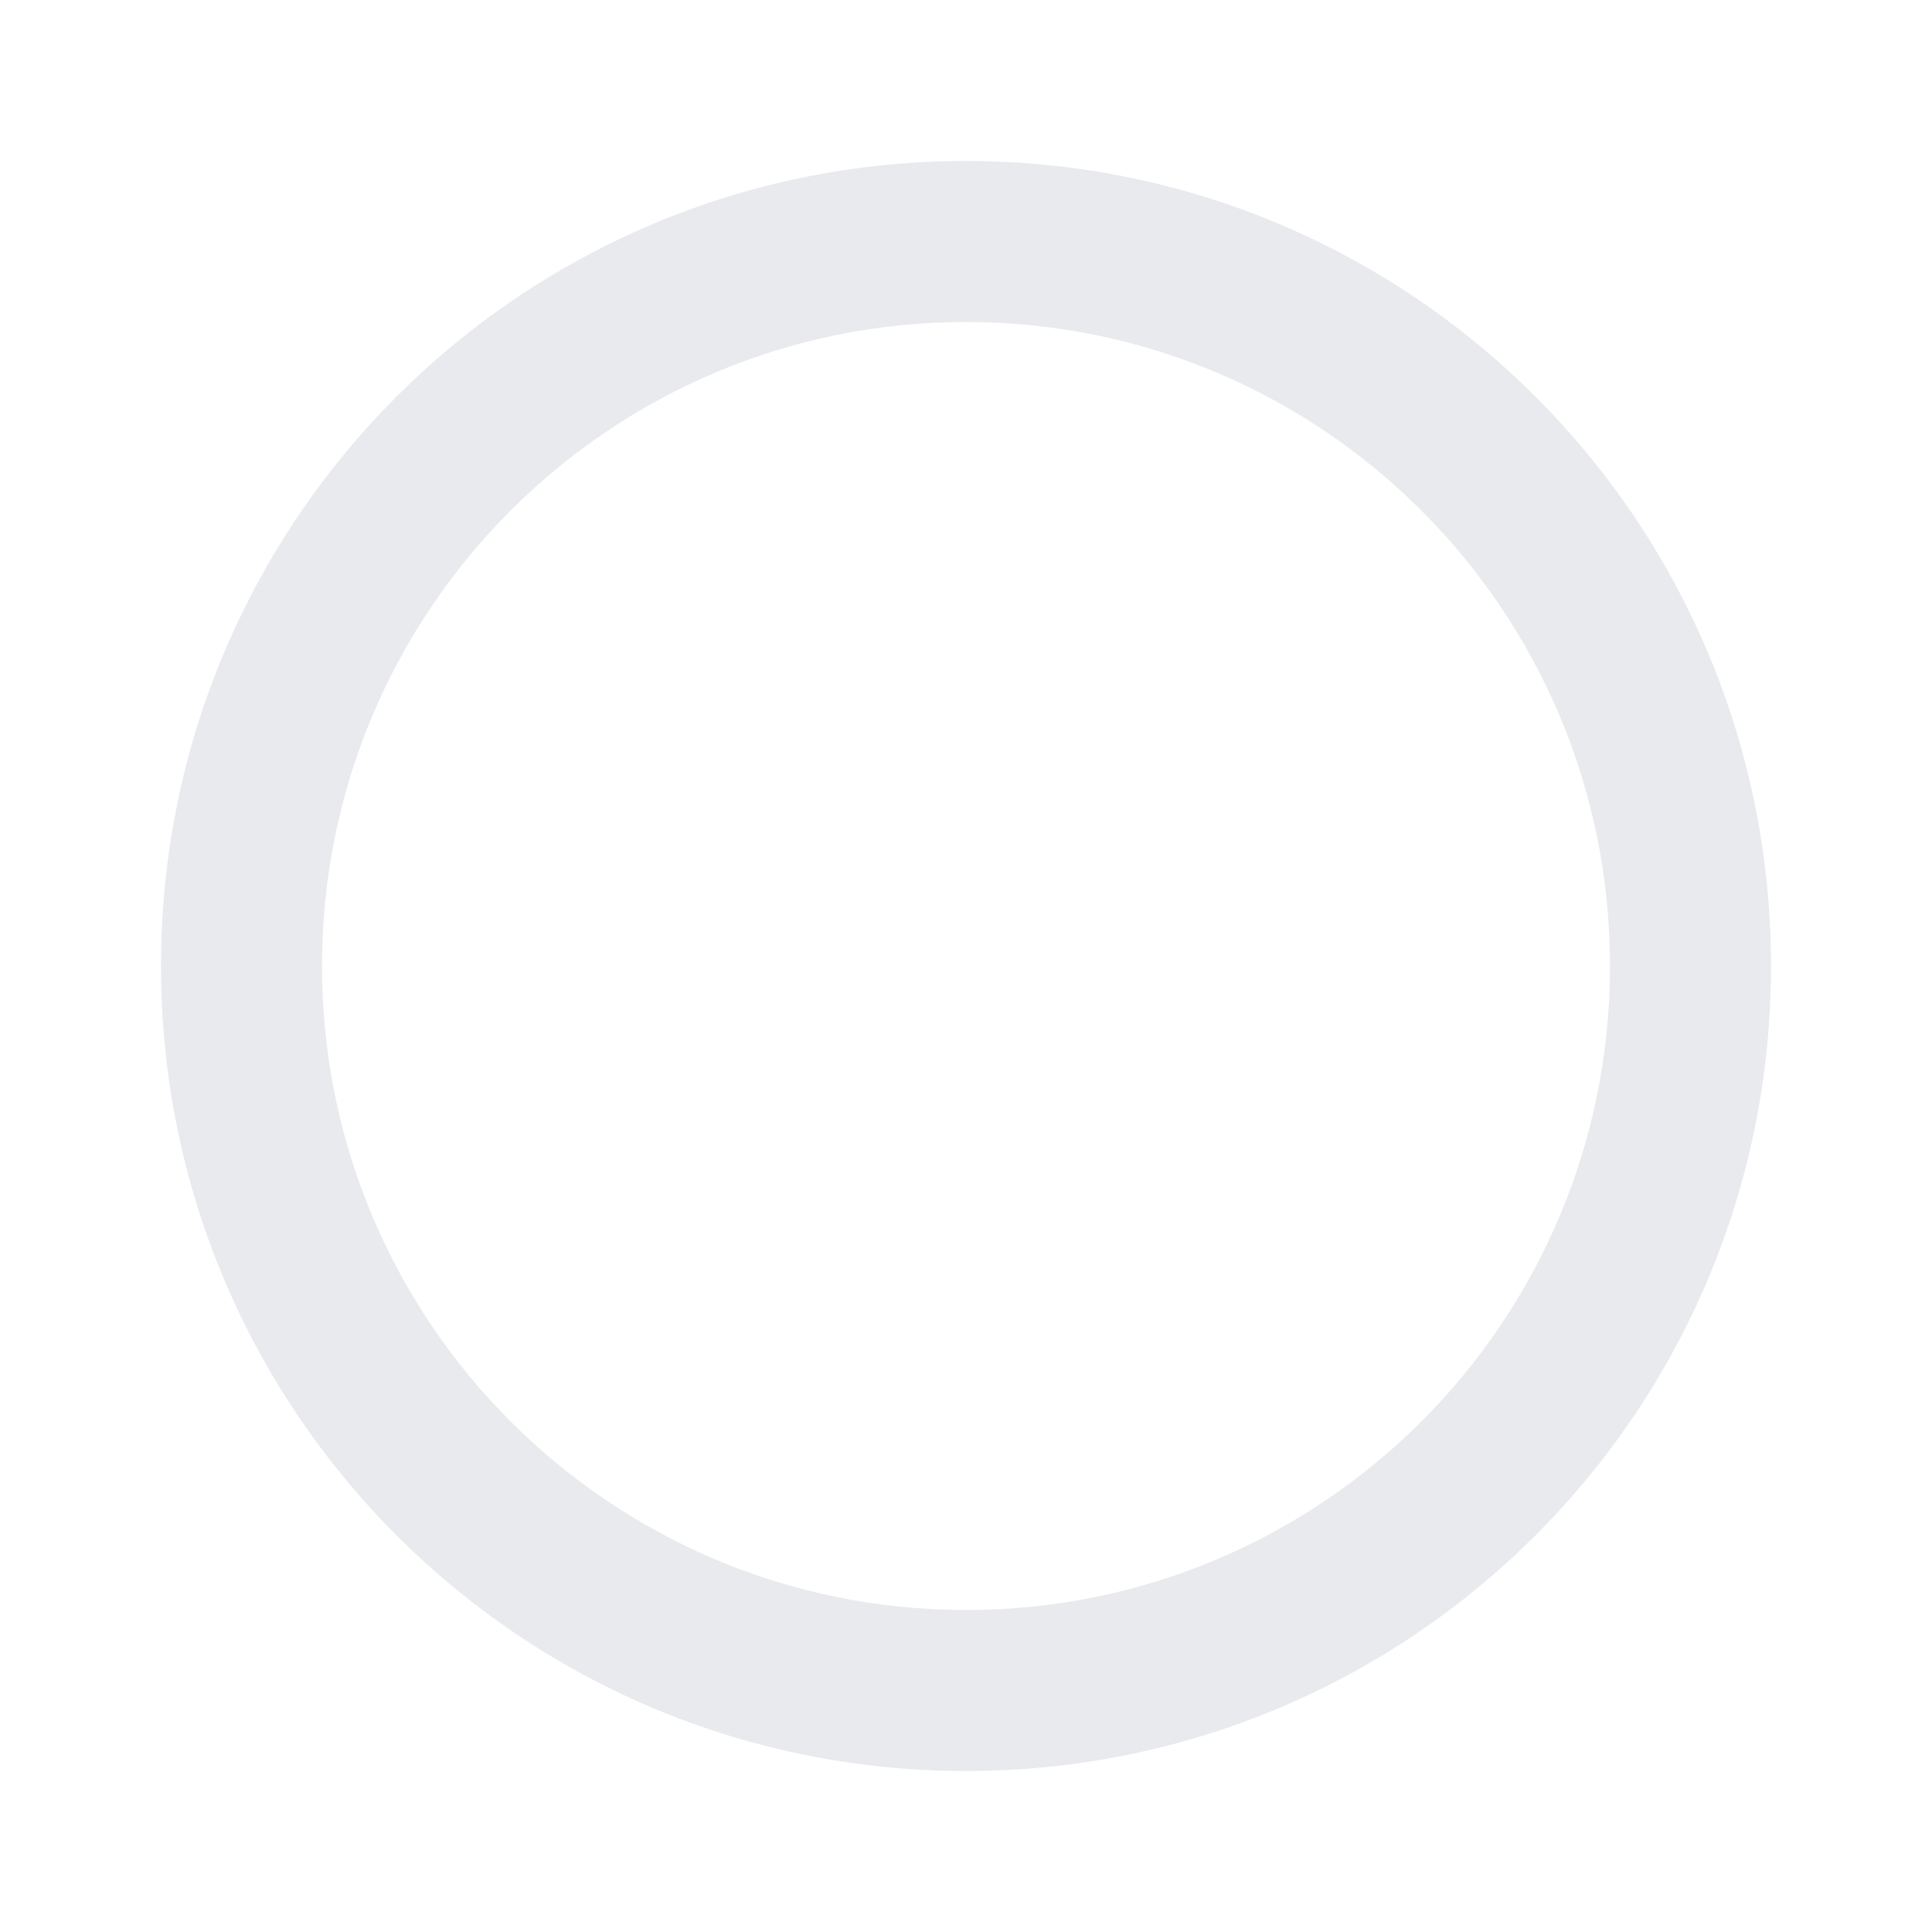
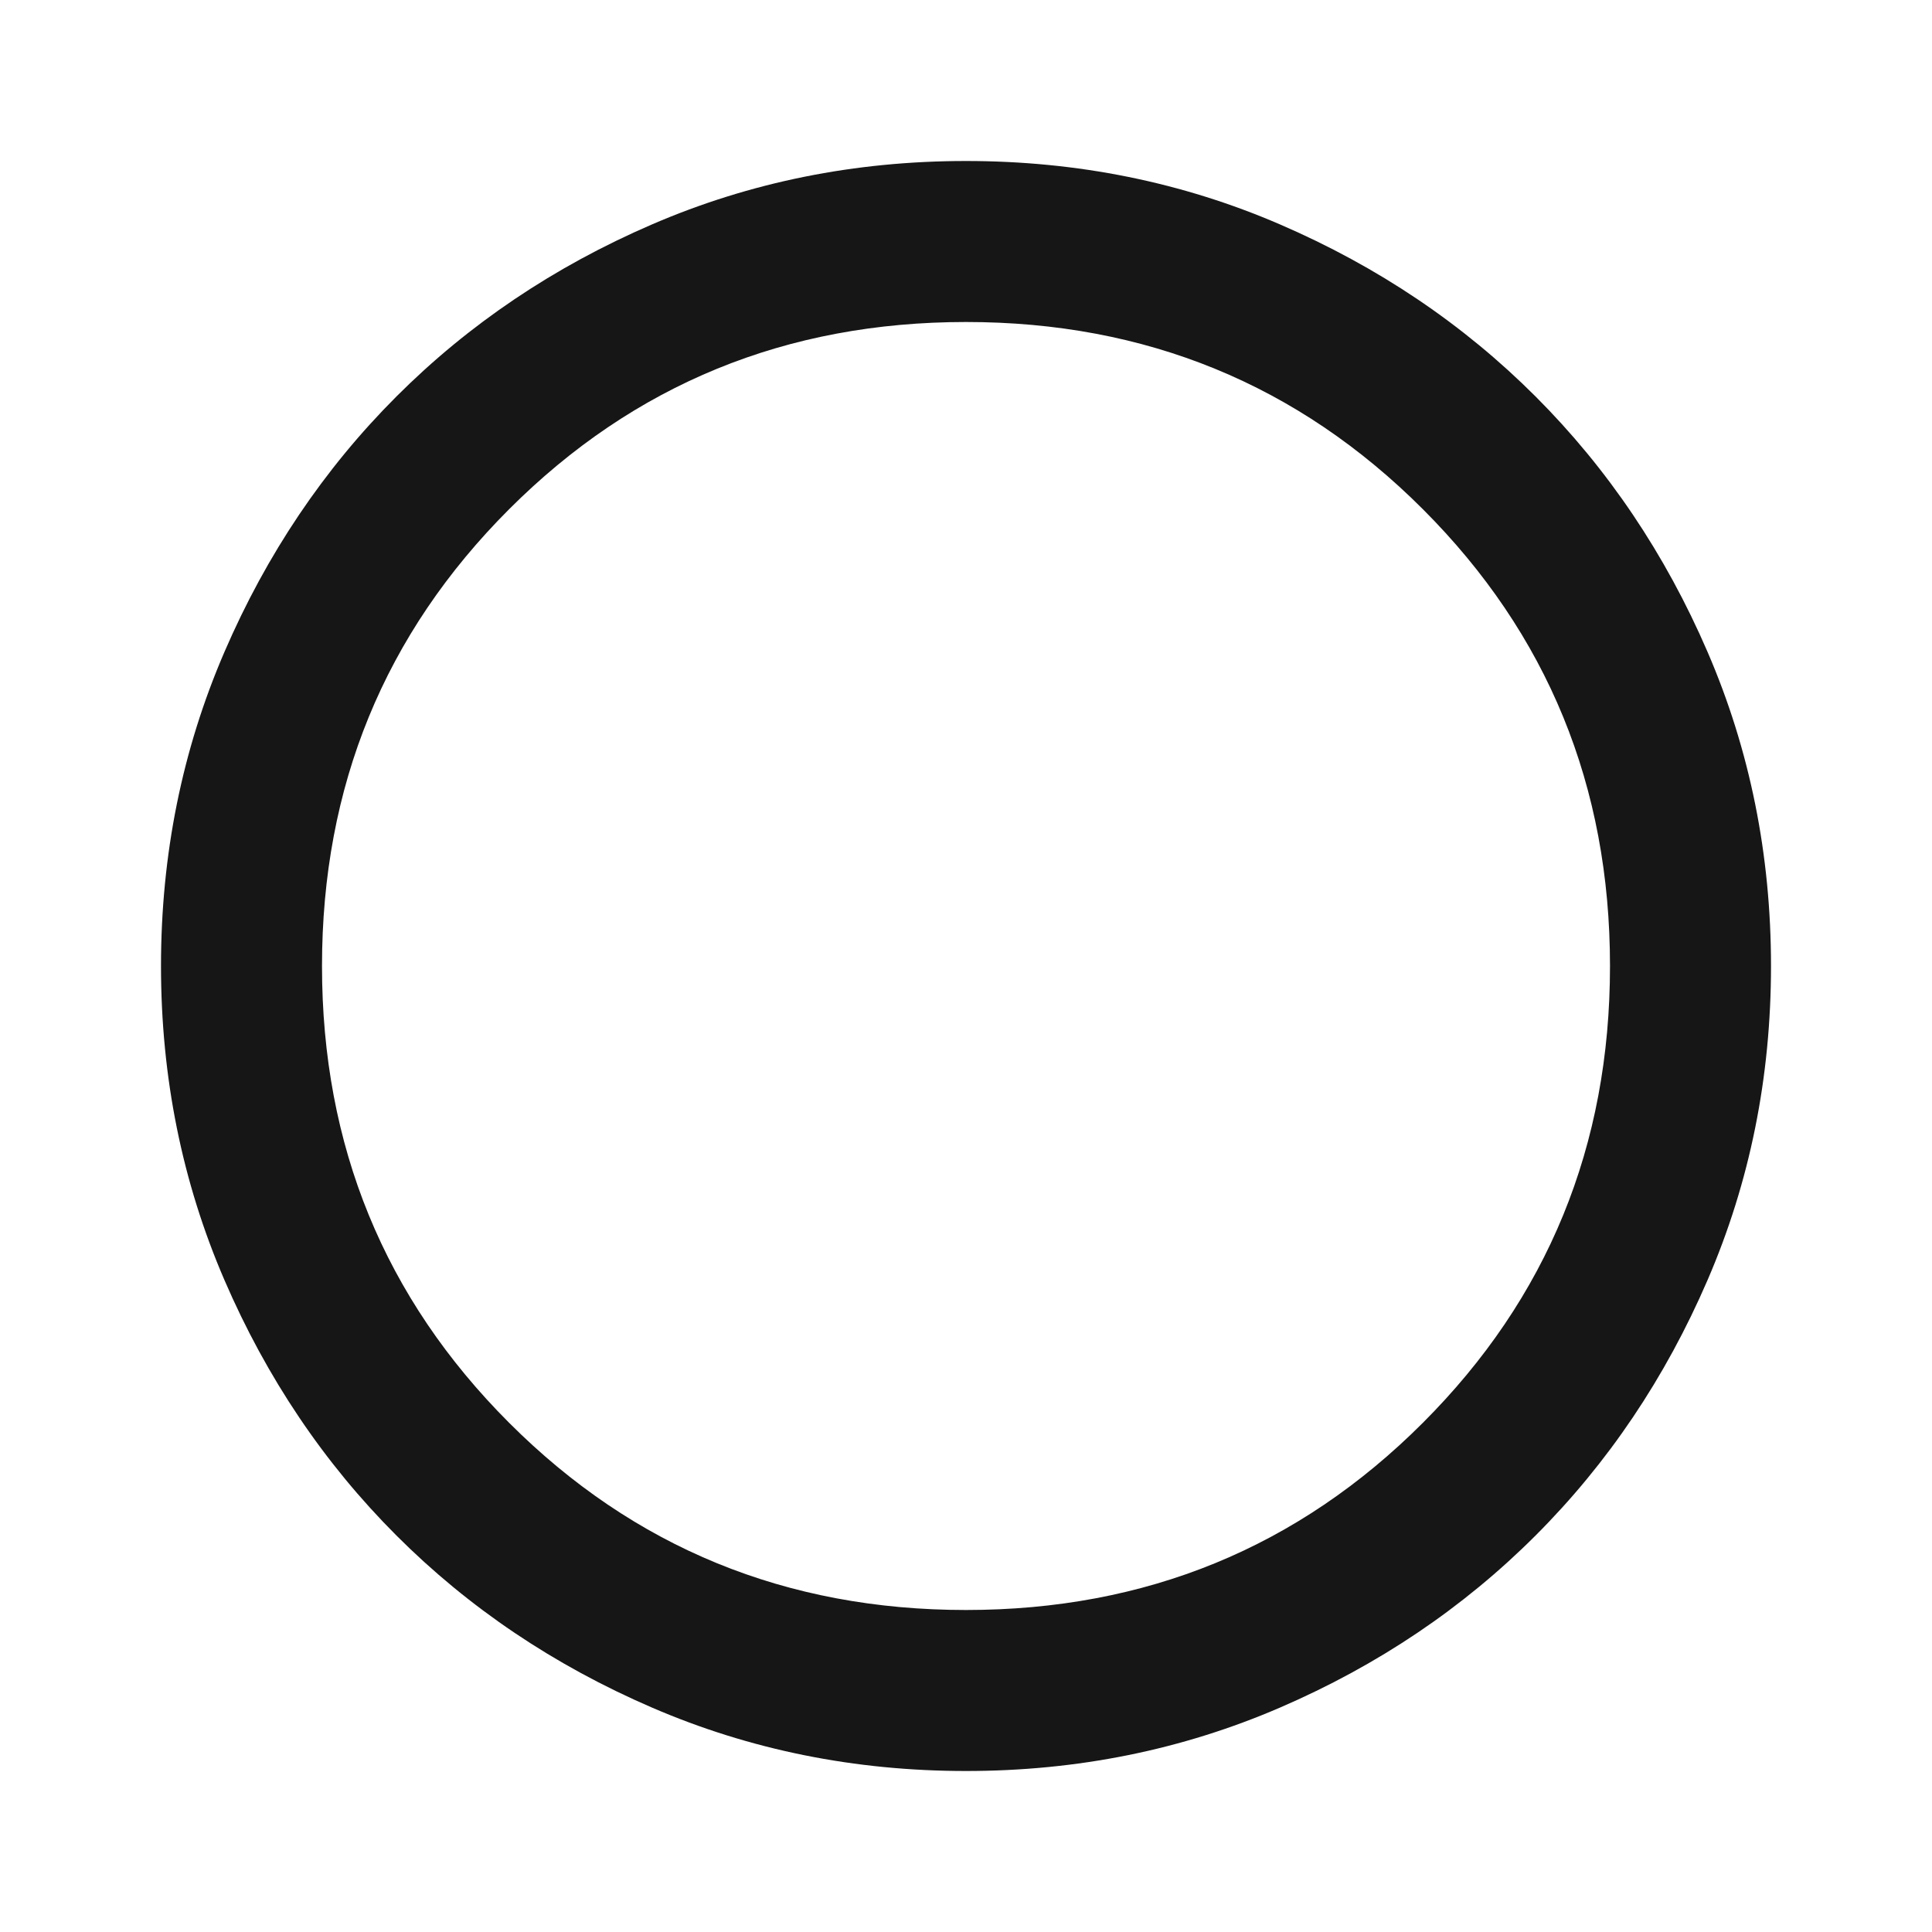
- <svg xmlns="http://www.w3.org/2000/svg" enable-background="new 0 0 24 24" height="24px" viewBox="0 0 24 24" width="24px" fill="#e8eaed">
-   <g>
-     <rect fill="none" height="24" width="24" />
-   </g>
-   <g>
-     <path d="M12,2C6.47,2,2,6.47,2,12c0,5.53,4.47,10,10,10s10-4.47,10-10C22,6.47,17.53,2,12,2z M12,20c-4.42,0-8-3.58-8-8 c0-4.42,3.58-8,8-8s8,3.58,8,8C20,16.42,16.42,20,12,20z" />
-   </g>
+ <svg xmlns="http://www.w3.org/2000/svg" height="24px" viewBox="0 -960 960 960" width="24px" fill="#161616">
+   <path d="M480-80q-83 0-156-31.5T197-197q-54-54-85.5-127T80-480q0-83 31.5-156T197-763q54-54 127-85.5T480-880q83 0 156 31.5T763-763q54 54 85.5 127T880-480q0 83-31.5 156T763-197q-54 54-127 85.5T480-80Zm0-80q134 0 227-93t93-227q0-134-93-227t-227-93q-134 0-227 93t-93 227q0 134 93 227t227 93Zm0-320Z" />
</svg>
